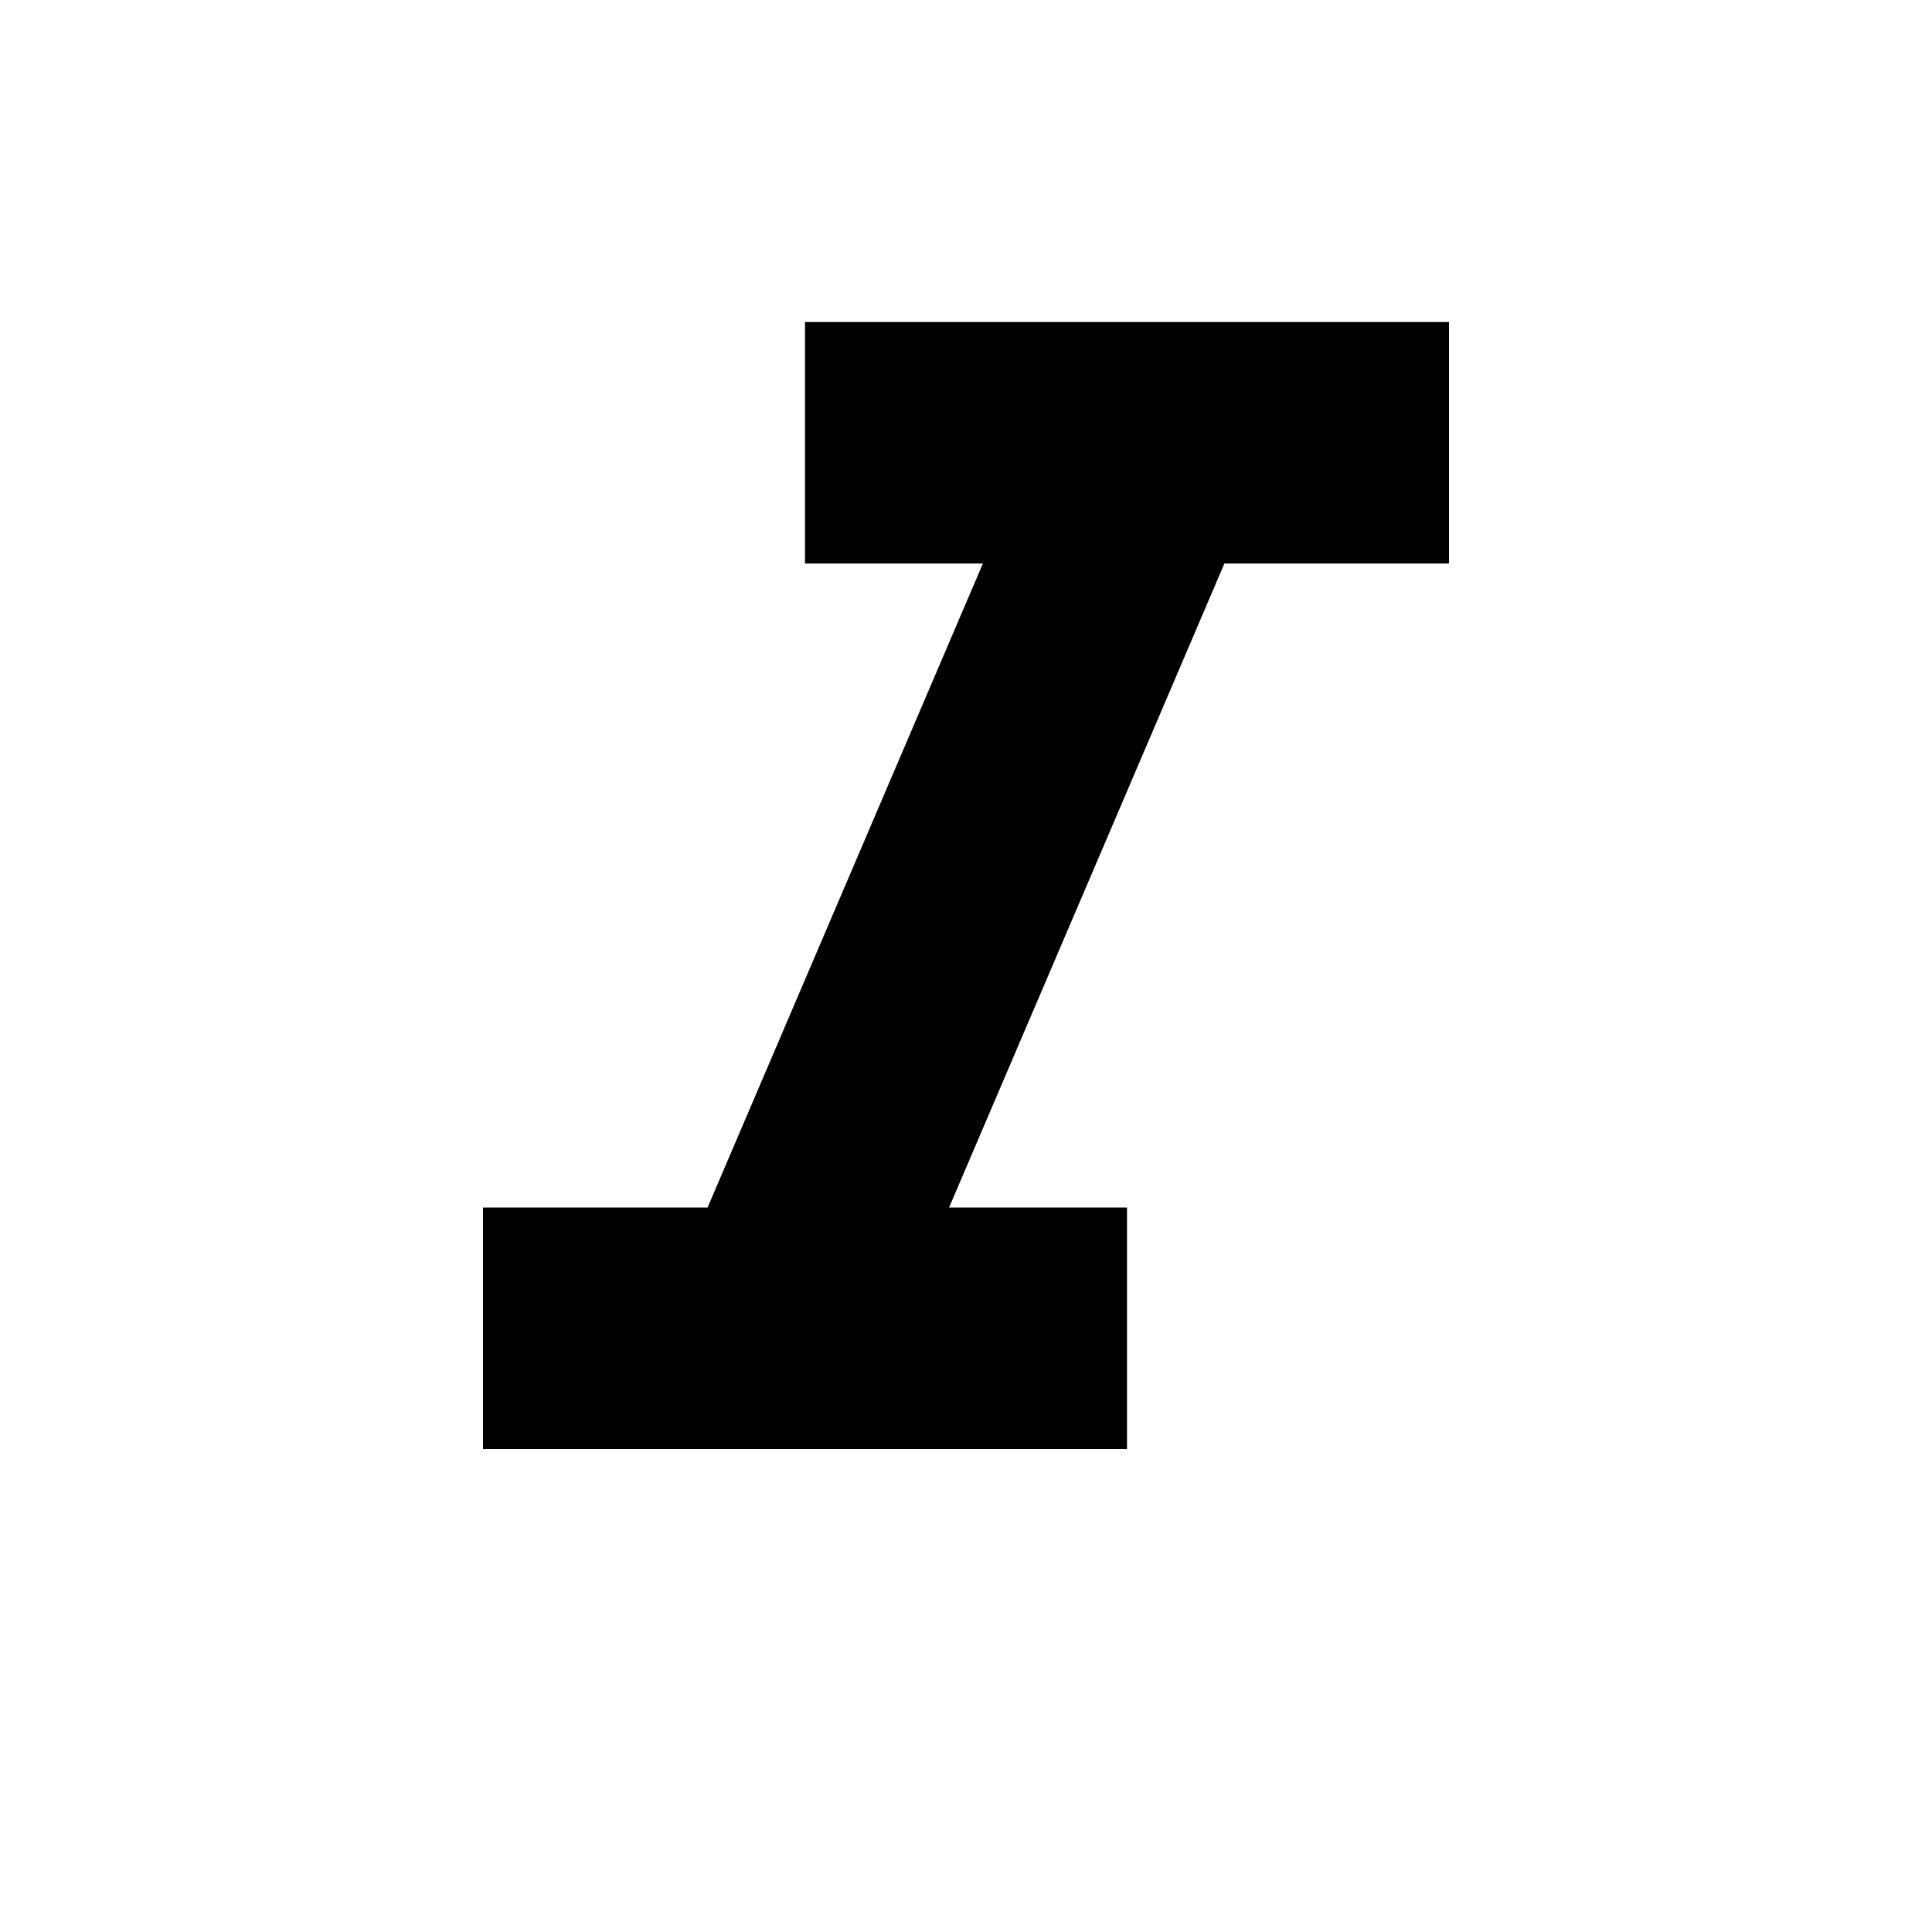
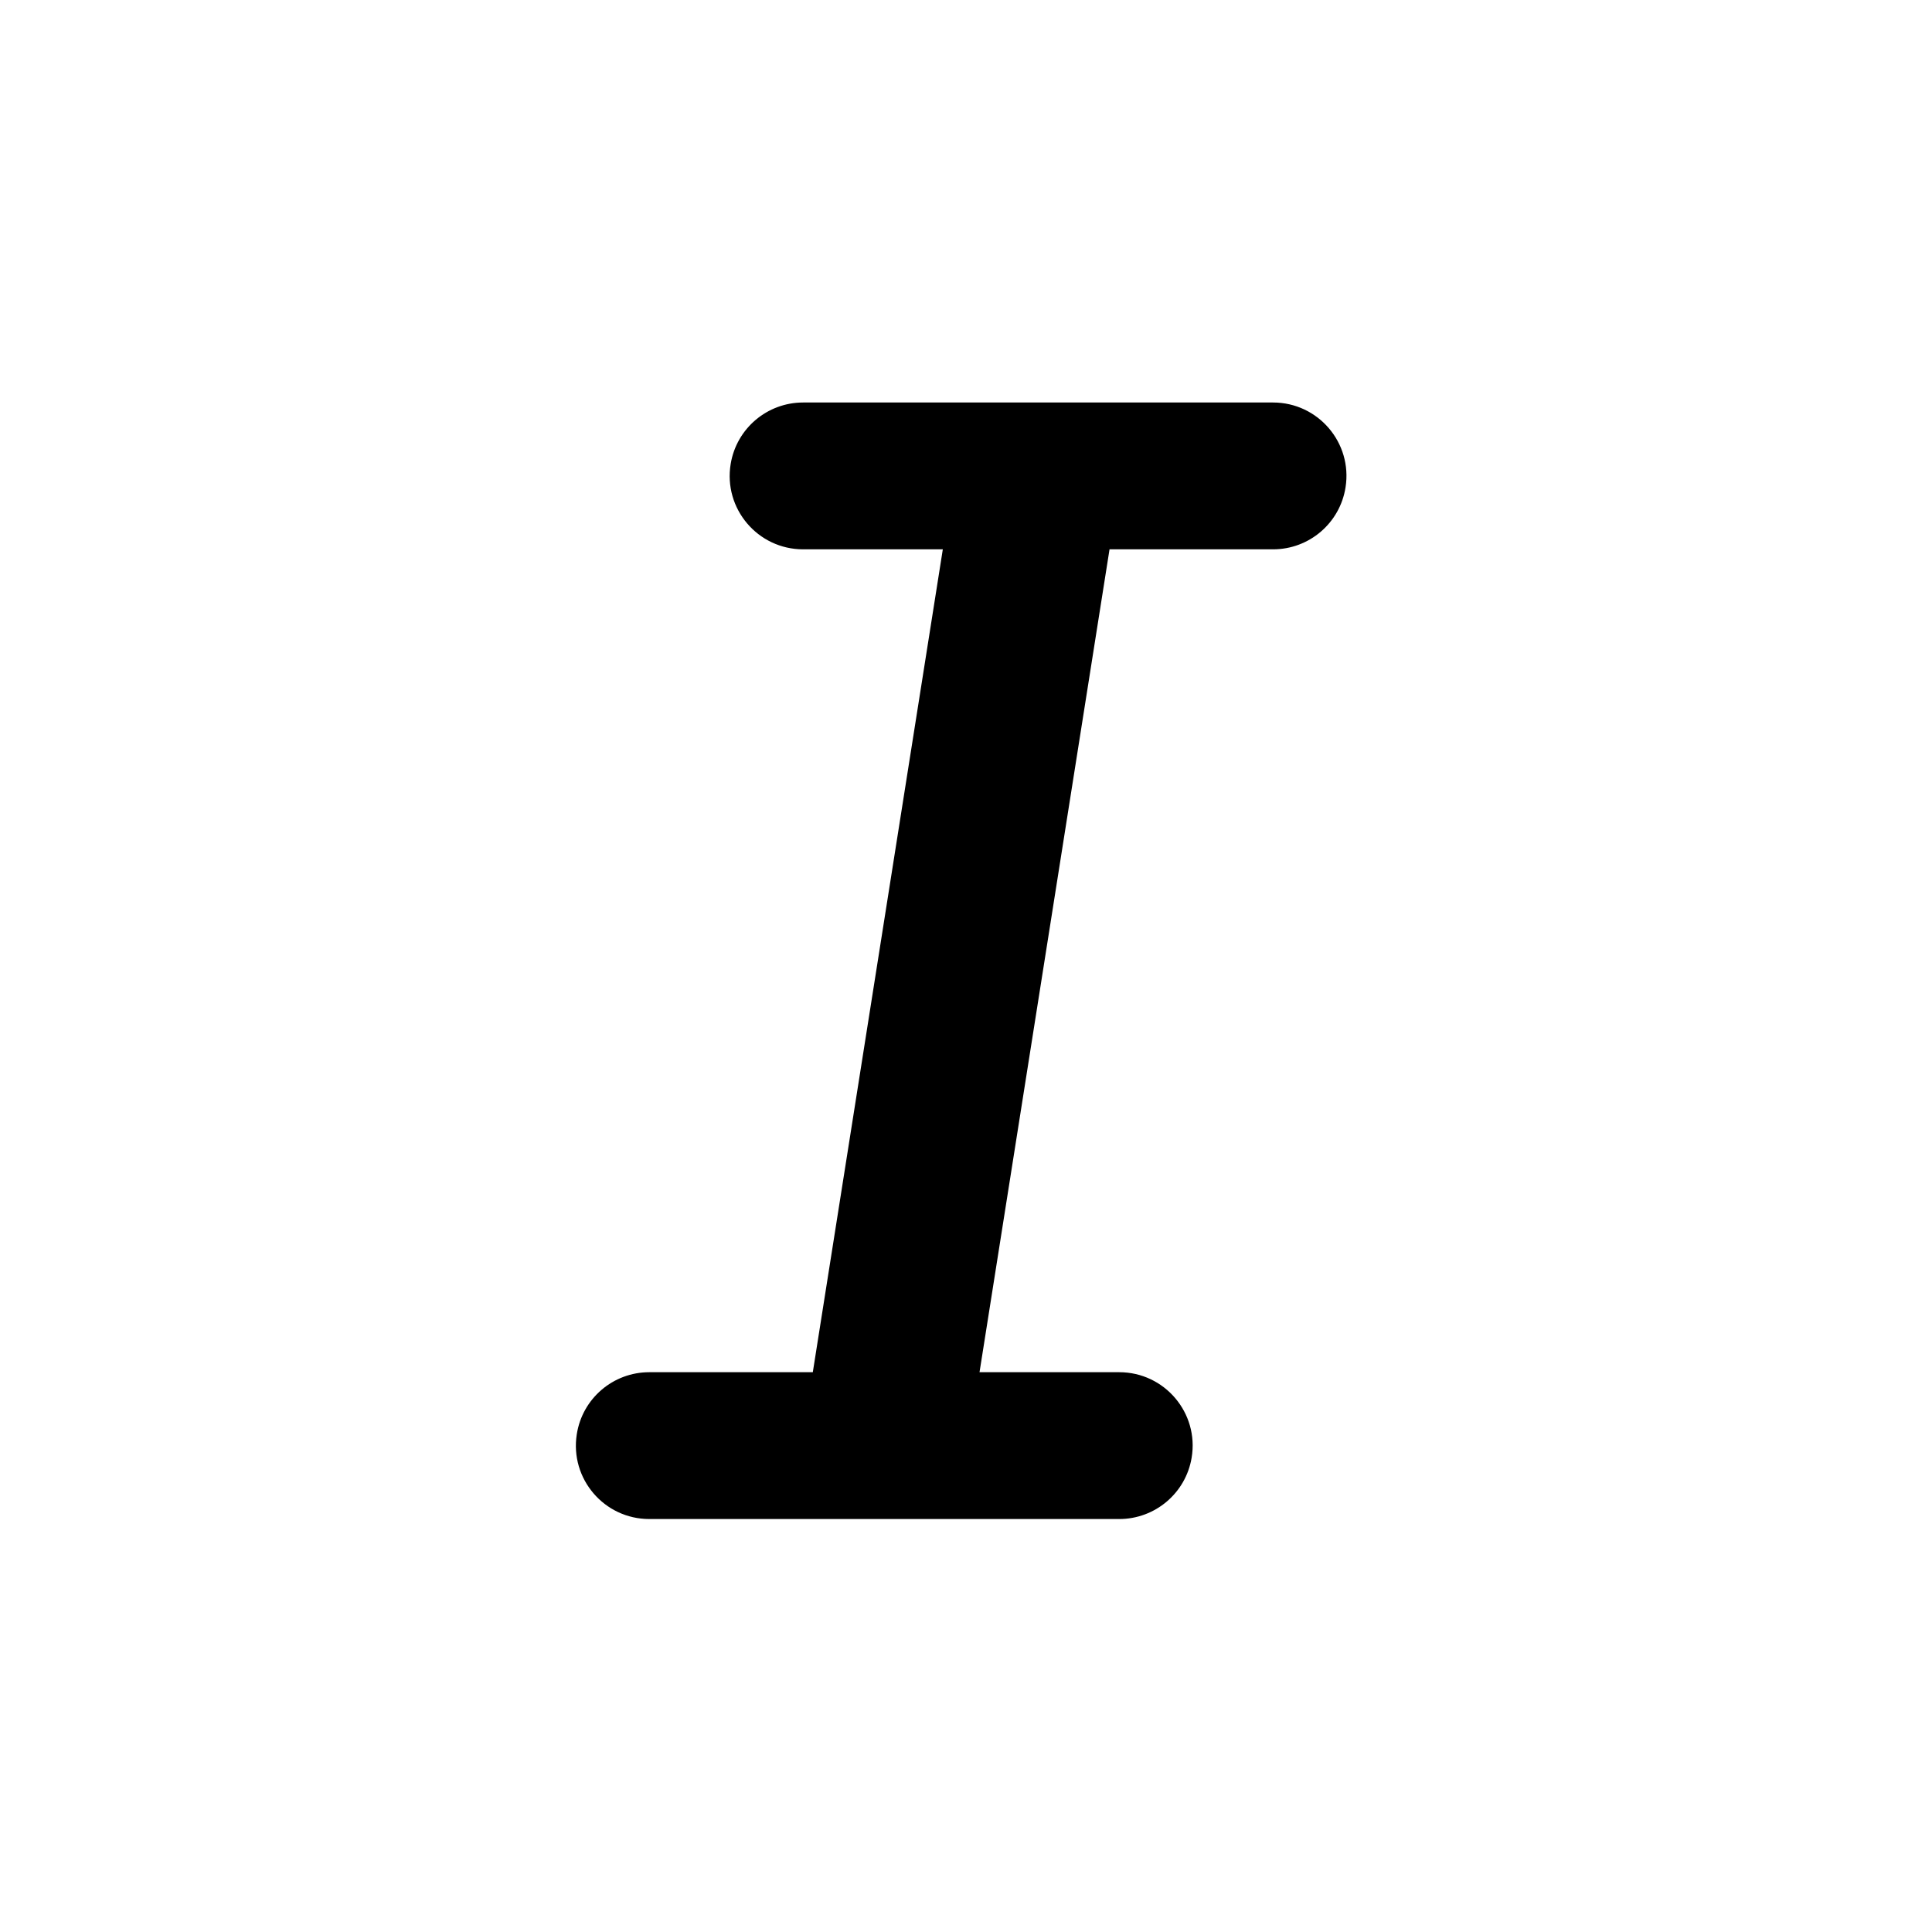
- <svg xmlns="http://www.w3.org/2000/svg" height="24px" viewBox="0 0 24 24" width="24px" fill="#000000">
-   <path d="M0 0h24v24H0V0z" fill="none" />
-   <path d="M6 15v3h8v-3h-2.21l3.42-8H18V4h-8v3h2.21l-3.42 8z" />
+ <svg xmlns="http://www.w3.org/2000/svg" width="24" height="24" viewBox="0 0 24 24" fill="currentColor">
+   <path d="M8.066 18.87C7.506 18.87 7.078 18.37 7.165 17.817C7.234 17.373 7.616 17.046 8.066 17.046H10.097L11.712 6.824H9.977C9.413 6.824 8.984 6.318 9.077 5.762C9.15 5.322 9.531 5 9.977 5H15.814C16.374 5 16.802 5.5 16.715 6.053C16.646 6.497 16.264 6.824 15.814 6.824H13.783L12.168 17.046H13.903C14.467 17.046 14.896 17.552 14.803 18.108C14.73 18.548 14.349 18.87 13.903 18.87H8.066Z" fill="currentColor" />
</svg>
